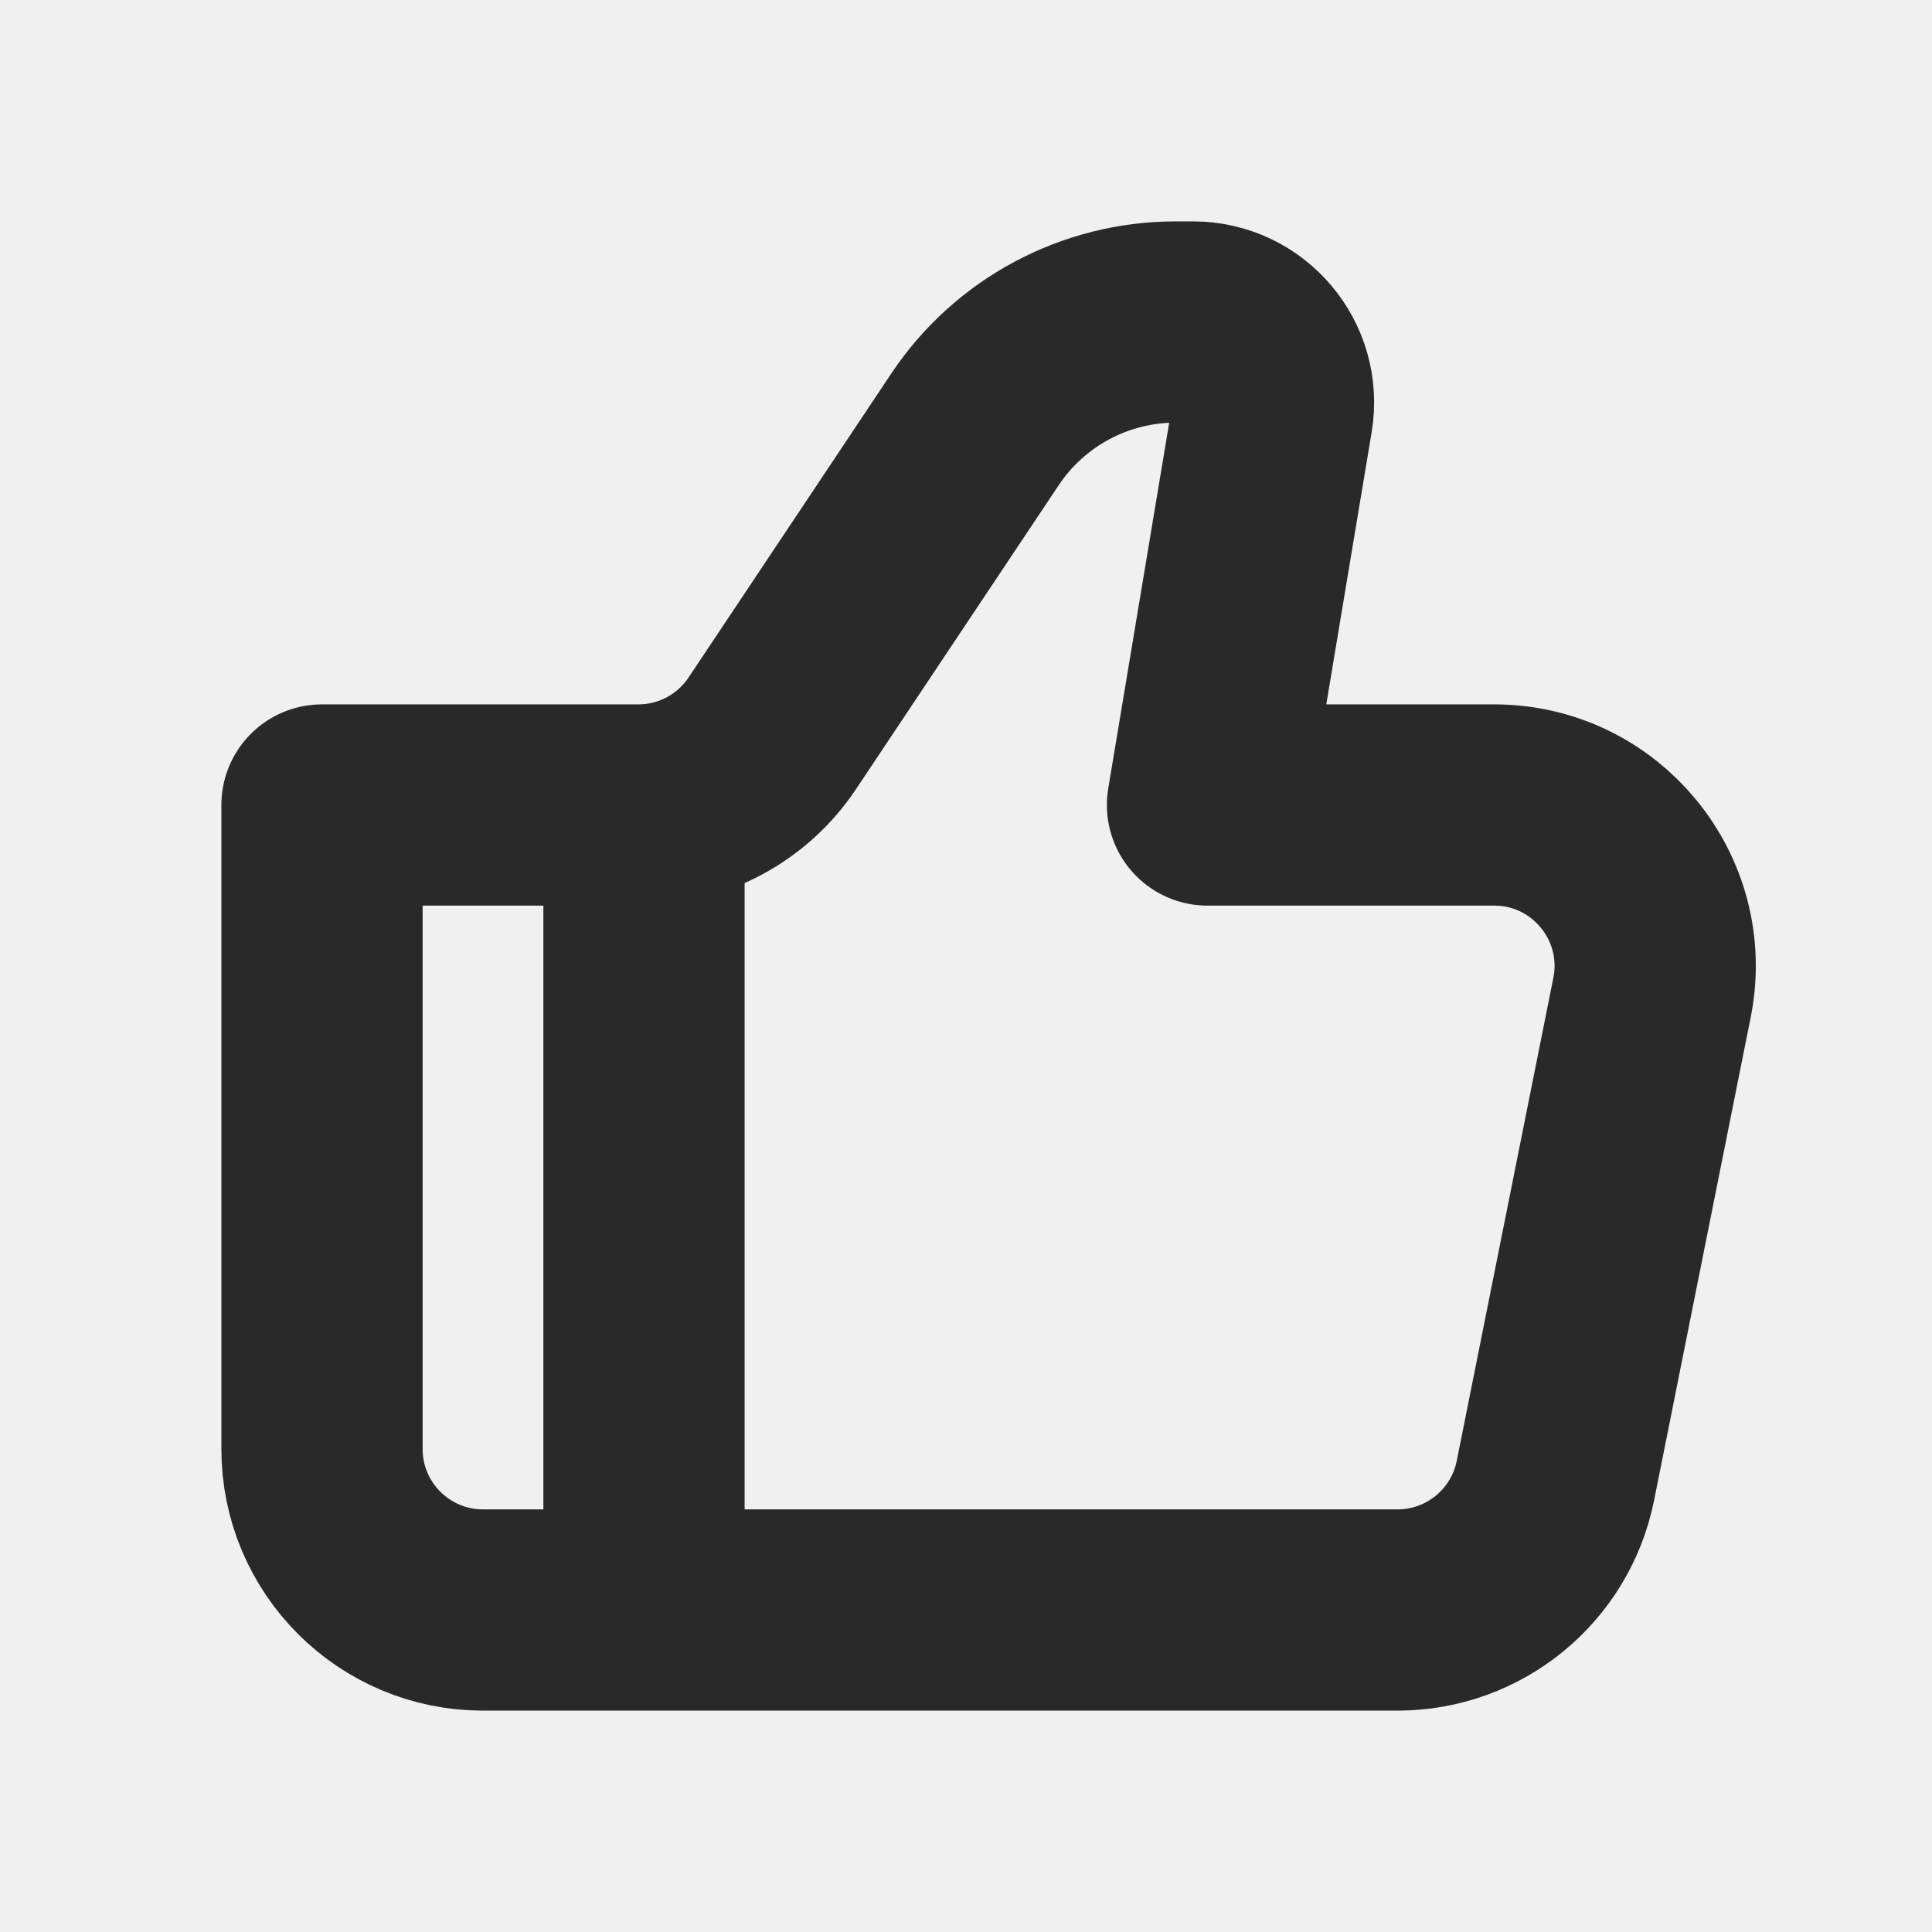
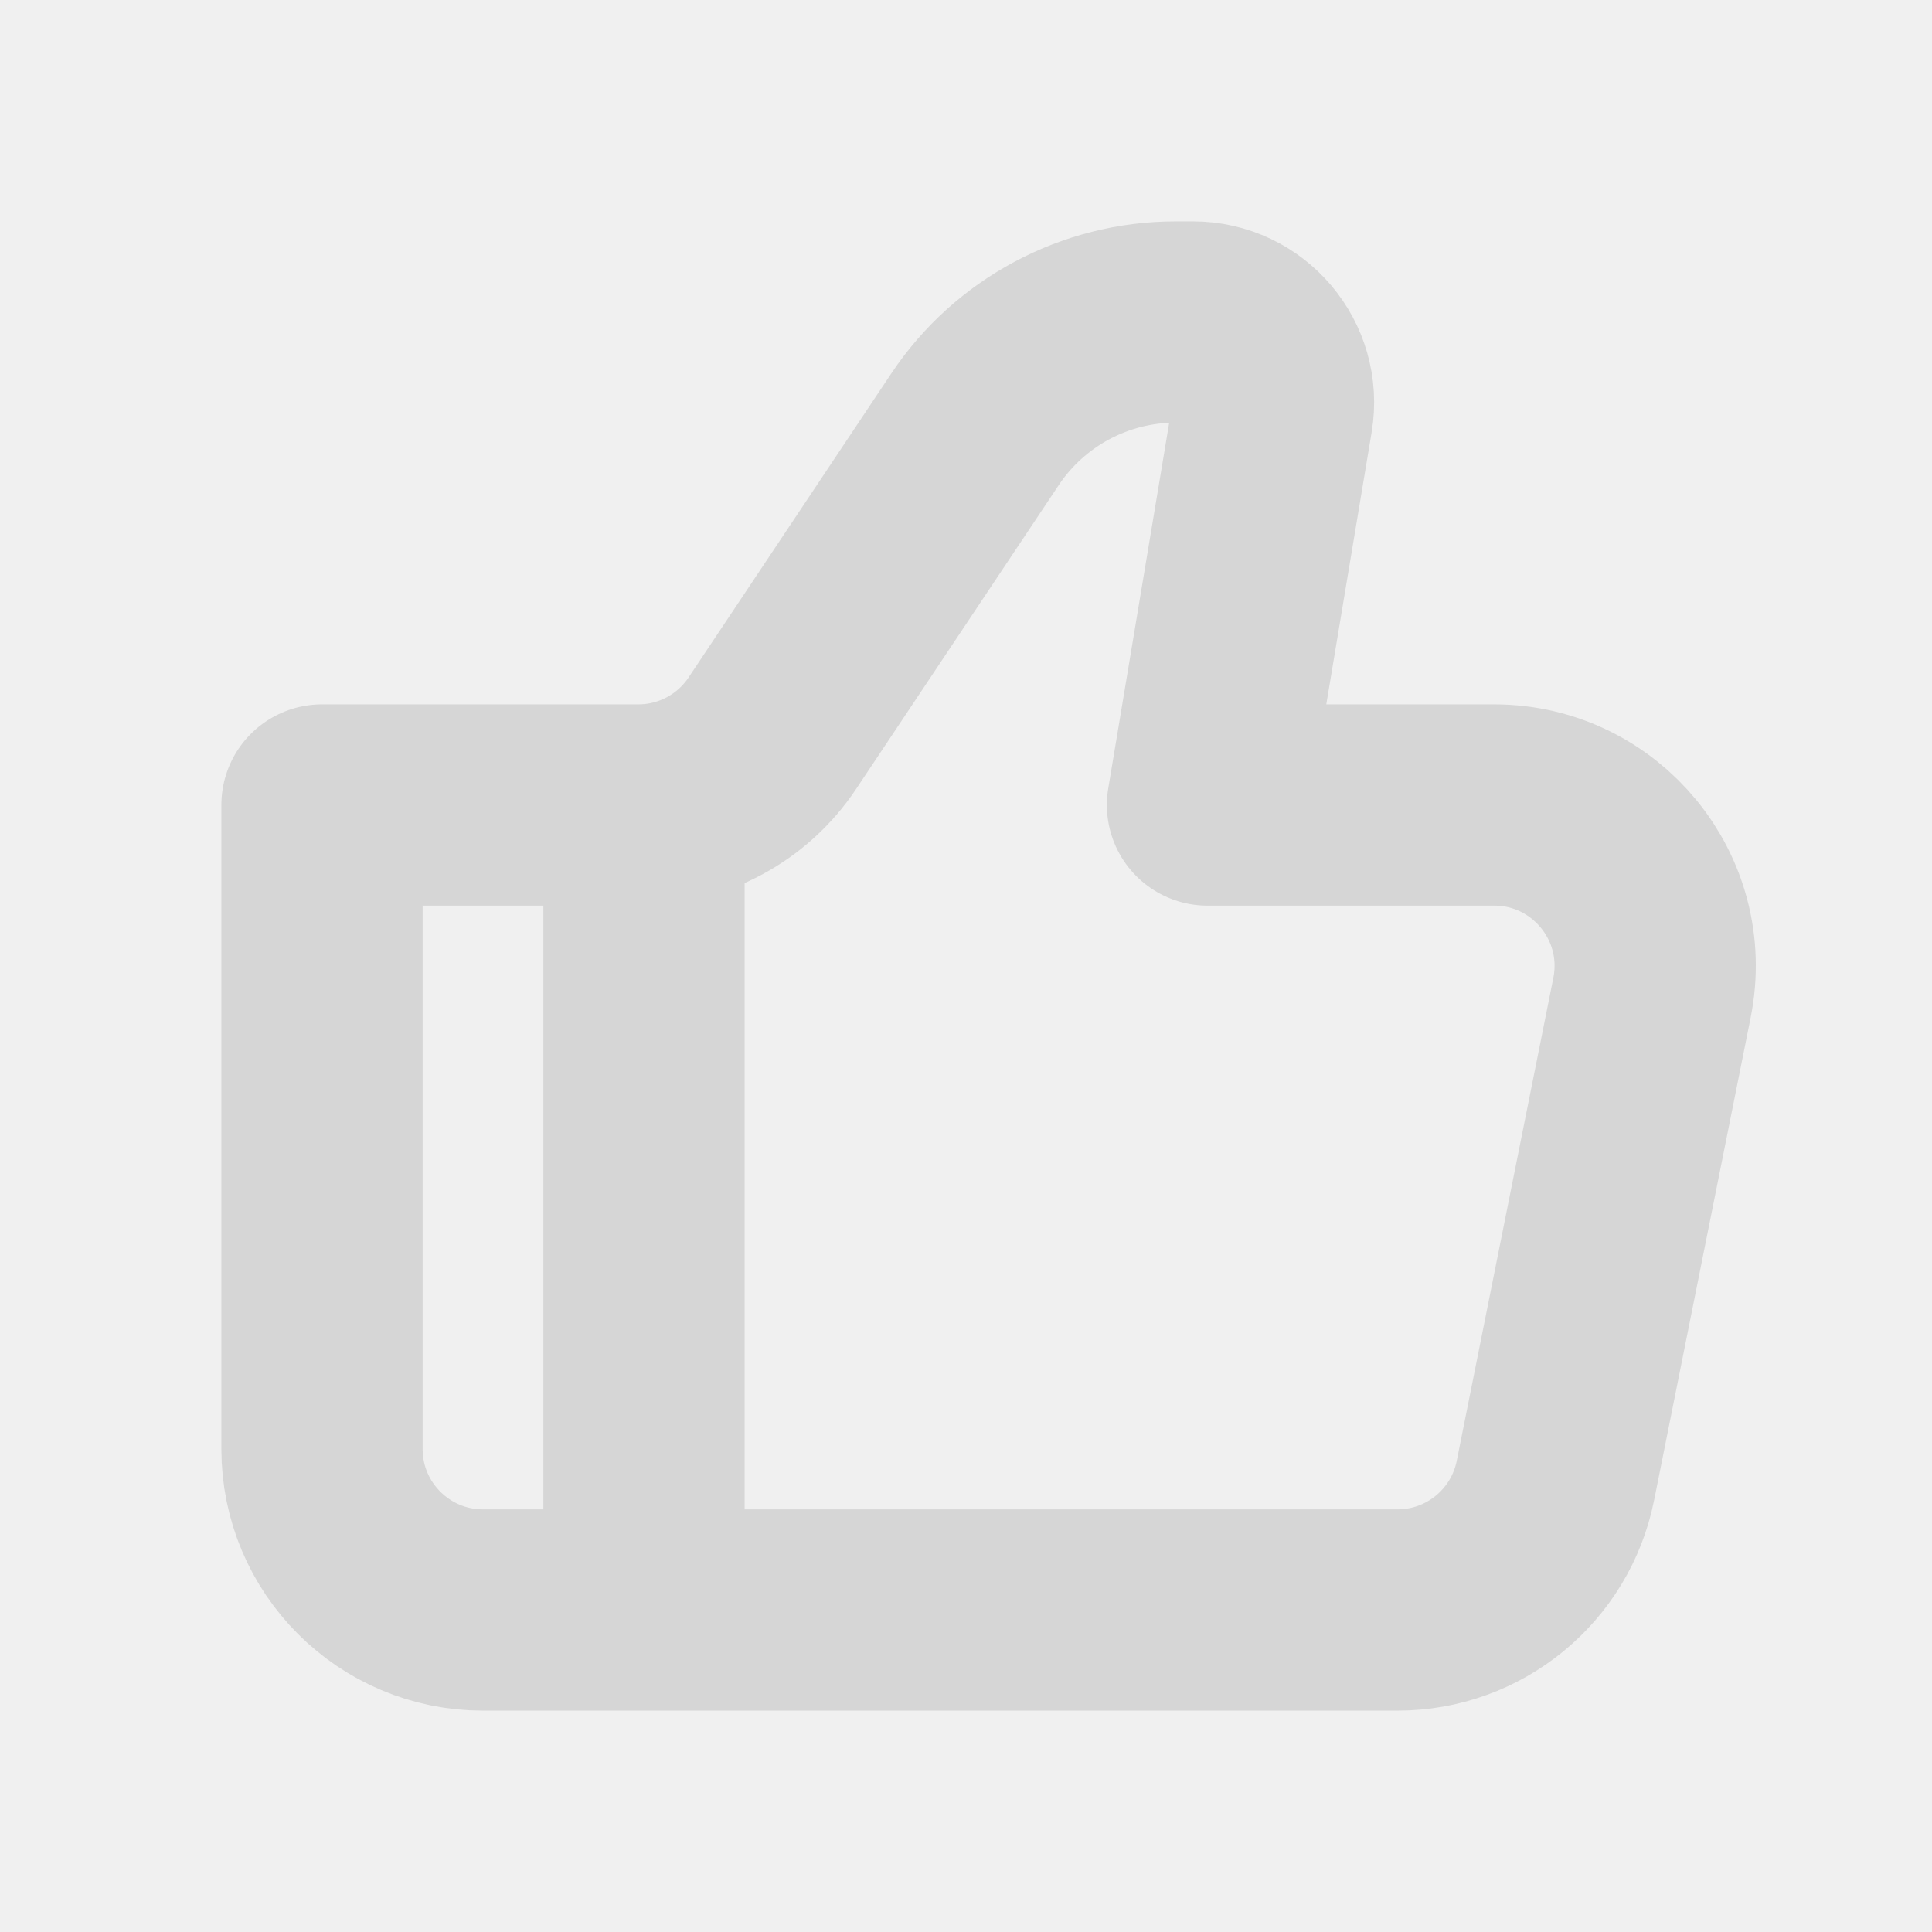
<svg xmlns="http://www.w3.org/2000/svg" width="800px" height="800px" viewBox="0 0 24 24" fill="none">
  <g clip-path="url(#clip0_429_11109)">
-     <path d="M17.36 20H6C4.896 20 4 19.105 4 18V10H7.93C8.598 10 9.223 9.666 9.594 9.109L12.11 5.336C12.666 4.501 13.603 4 14.606 4H14.82C15.438 4 15.908 4.555 15.806 5.164L15 10H18.561C19.823 10 20.769 11.155 20.522 12.392L19.322 18.392C19.135 19.327 18.314 20 17.36 20Z" stroke="#292929" stroke-width="2.5" stroke-linecap="round" stroke-linejoin="round" />
-     <path d="M8 10V20" stroke="#292929" stroke-width="2.5" />
+     <path d="M17.36 20H6C4.896 20 4 19.105 4 18V10H7.93C8.598 10 9.223 9.666 9.594 9.109L12.11 5.336C12.666 4.501 13.603 4 14.606 4H14.82C15.438 4 15.908 4.555 15.806 5.164L15 10H18.561C19.823 10 20.769 11.155 20.522 12.392L19.322 18.392C19.135 19.327 18.314 20 17.36 20Z" stroke="#D6D6D6" stroke-width="2.5" stroke-linecap="round" stroke-linejoin="round" />
+     <path d="M8 10V20" stroke="#D6D6D6" stroke-width="2.5" />
  </g>
  <defs>
    <clipPath id="clip0_429_11109">
      <rect width="24" height="24" fill="white" />
    </clipPath>
  </defs>
</svg>
